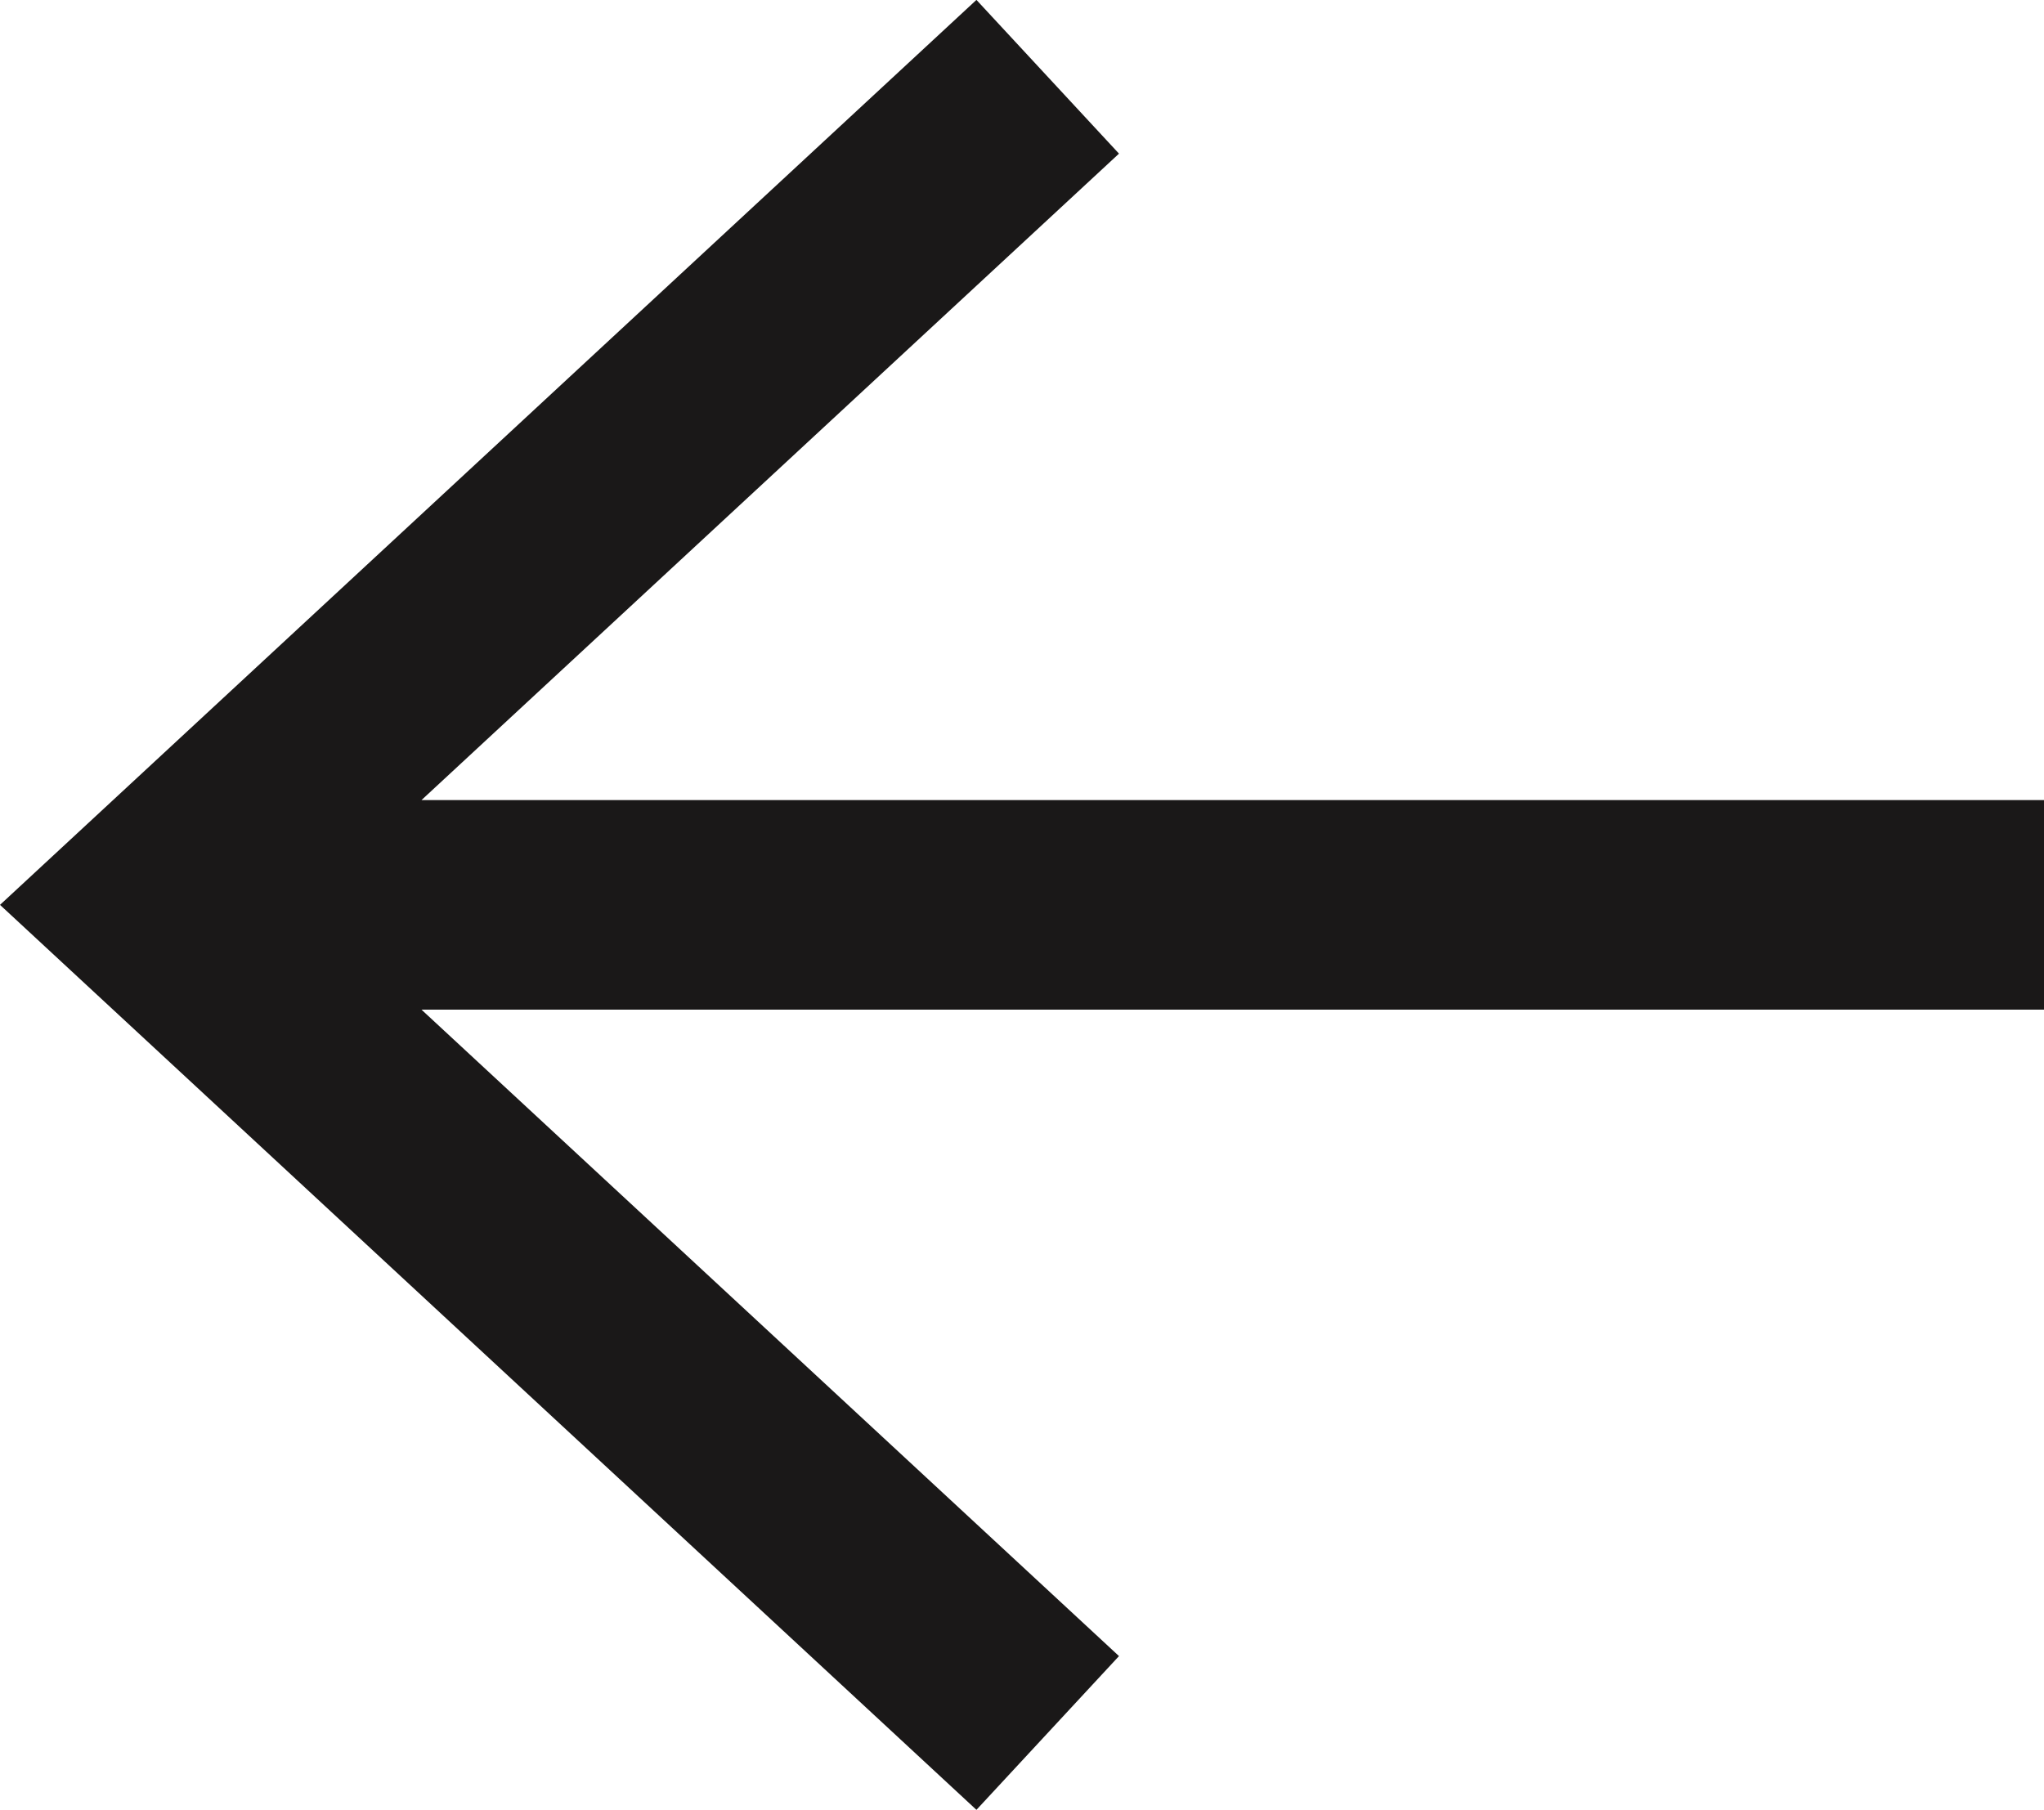
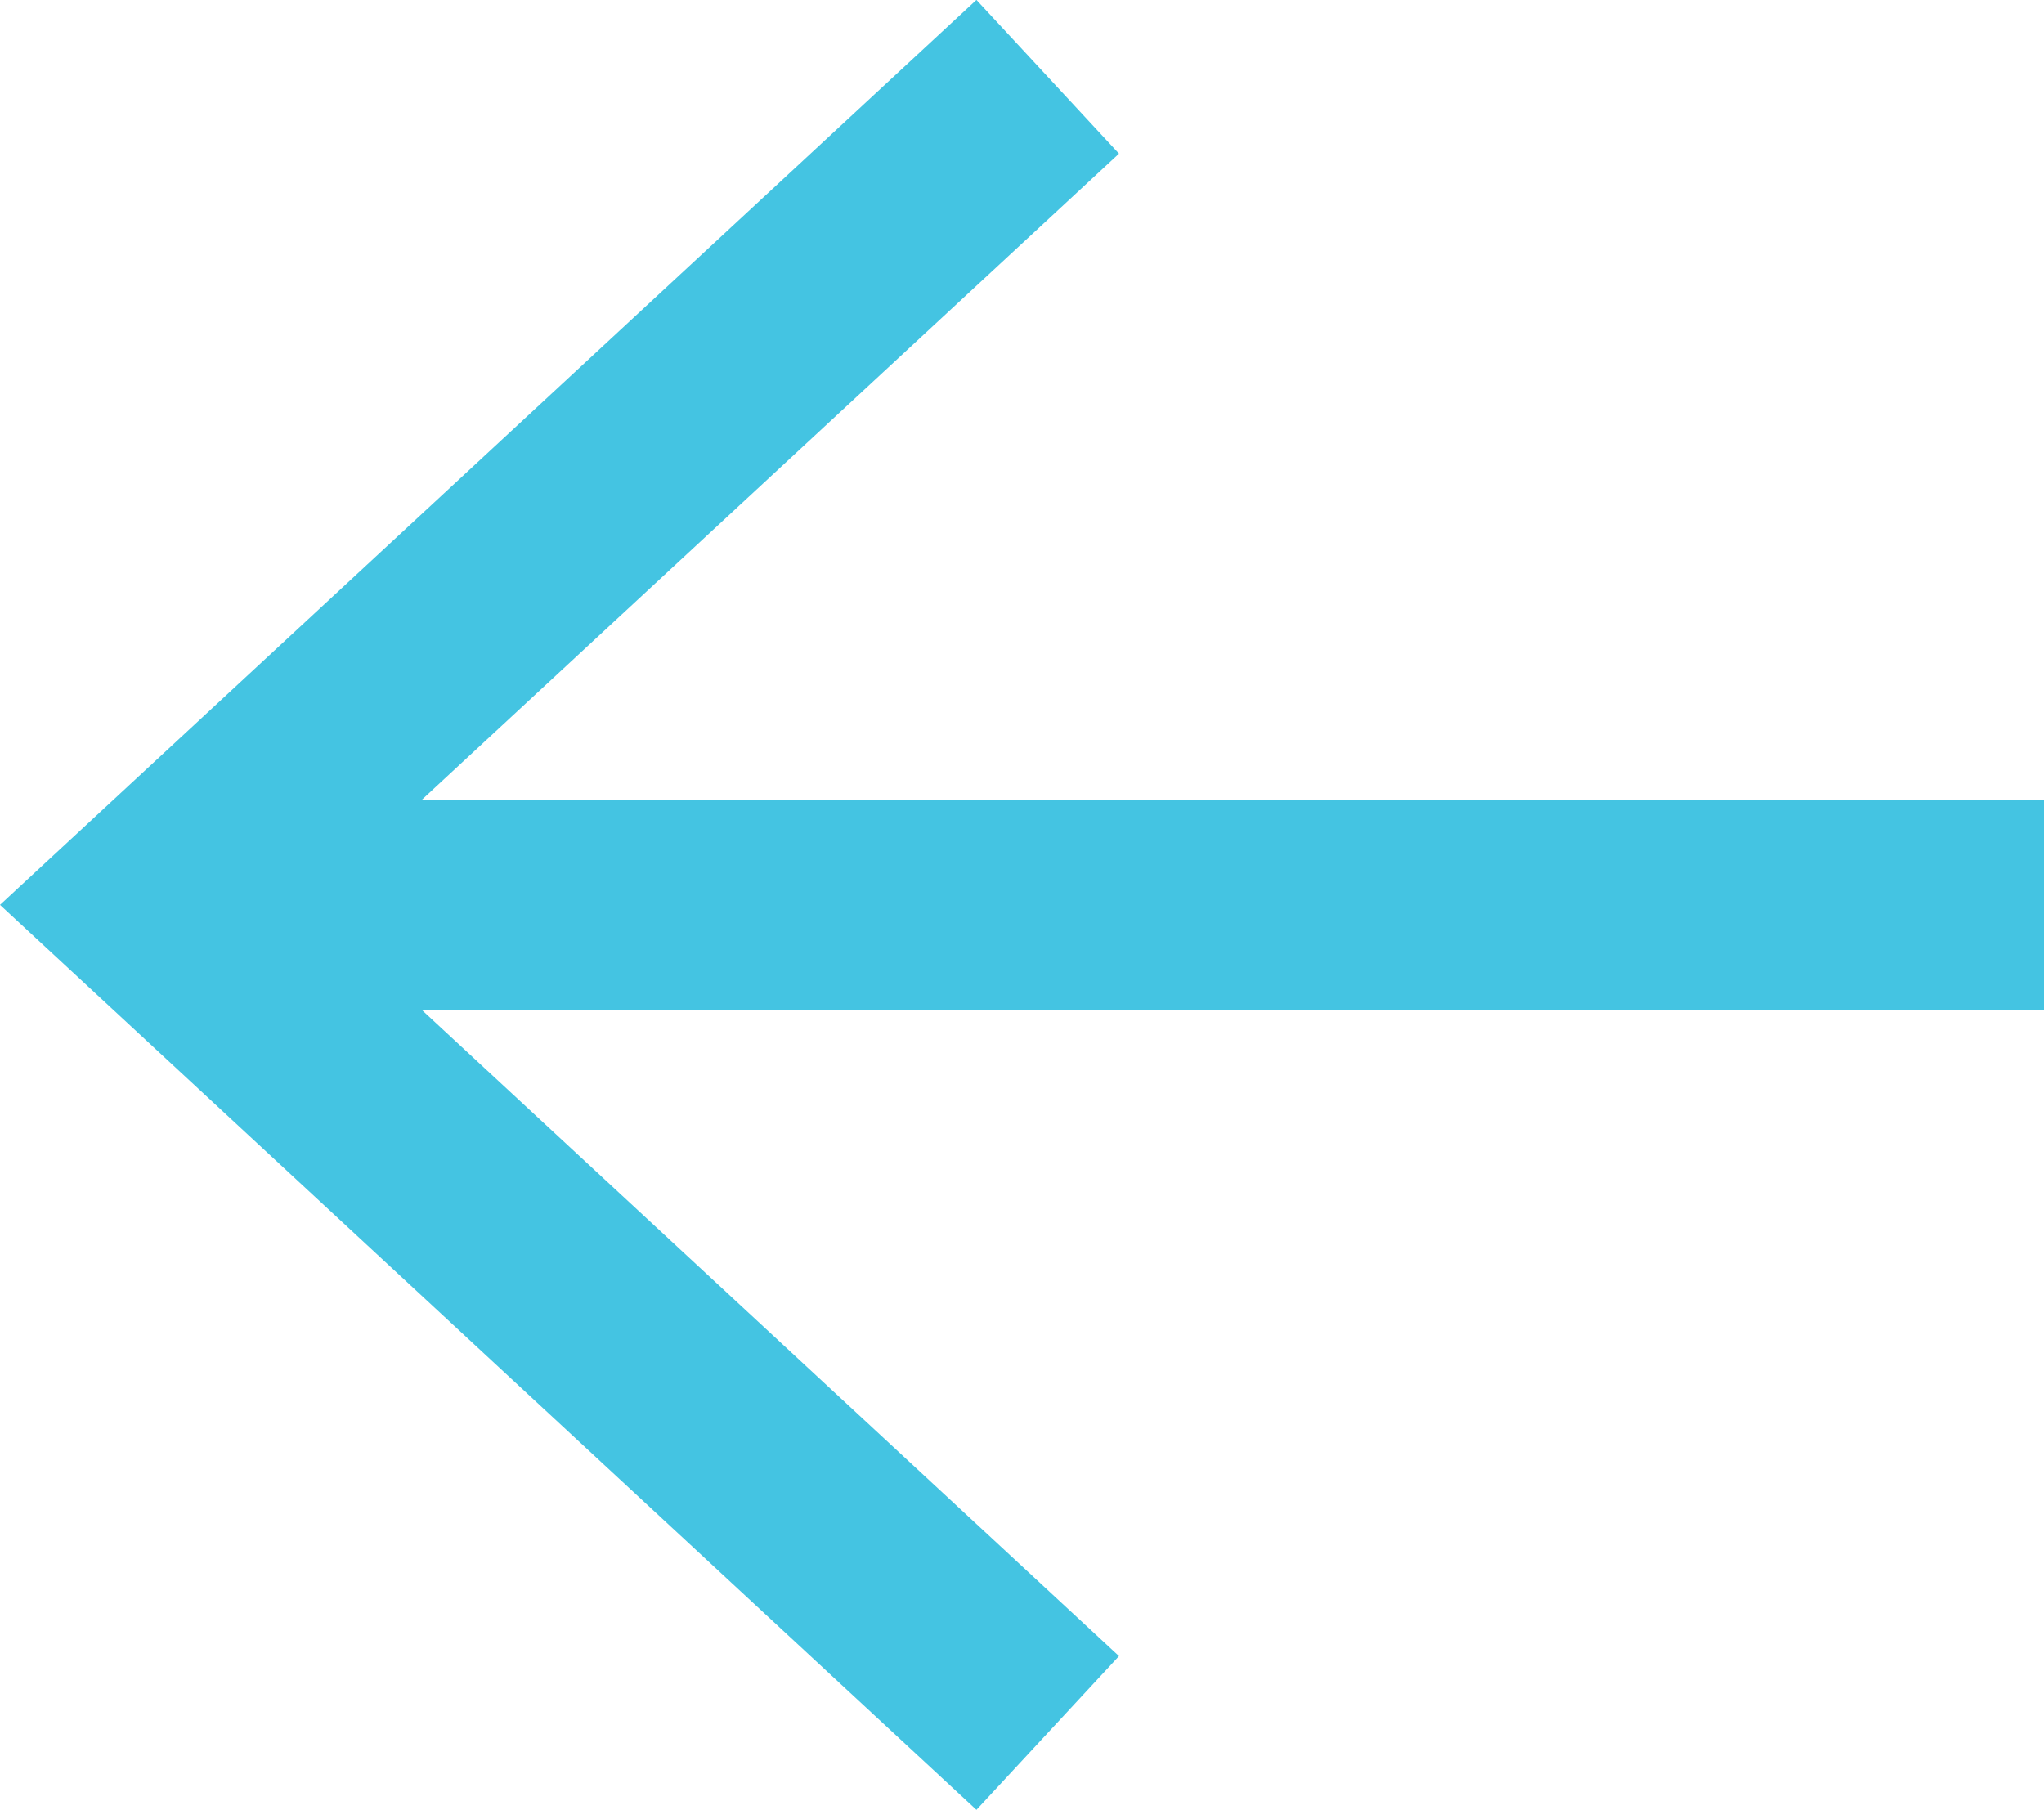
<svg xmlns="http://www.w3.org/2000/svg" width="19.156" height="16.964" viewBox="0 0 19.156 16.964">
-   <path id="left_arrow" d="M293.549,326.053H278.343l6.537-6.059-1.336-1.441-9.151,8.482,9.151,8.482,1.336-1.441-6.537-6.059h15.206Z" transform="translate(-274.393 -318.554)" fill="#1a1818" />
+   <path id="left_arrow" d="M293.549,326.053H278.343l6.537-6.059-1.336-1.441-9.151,8.482,9.151,8.482,1.336-1.441-6.537-6.059h15.206Z" transform="translate(-274.393 -318.554)" fill="#44C4E2" />
</svg>
